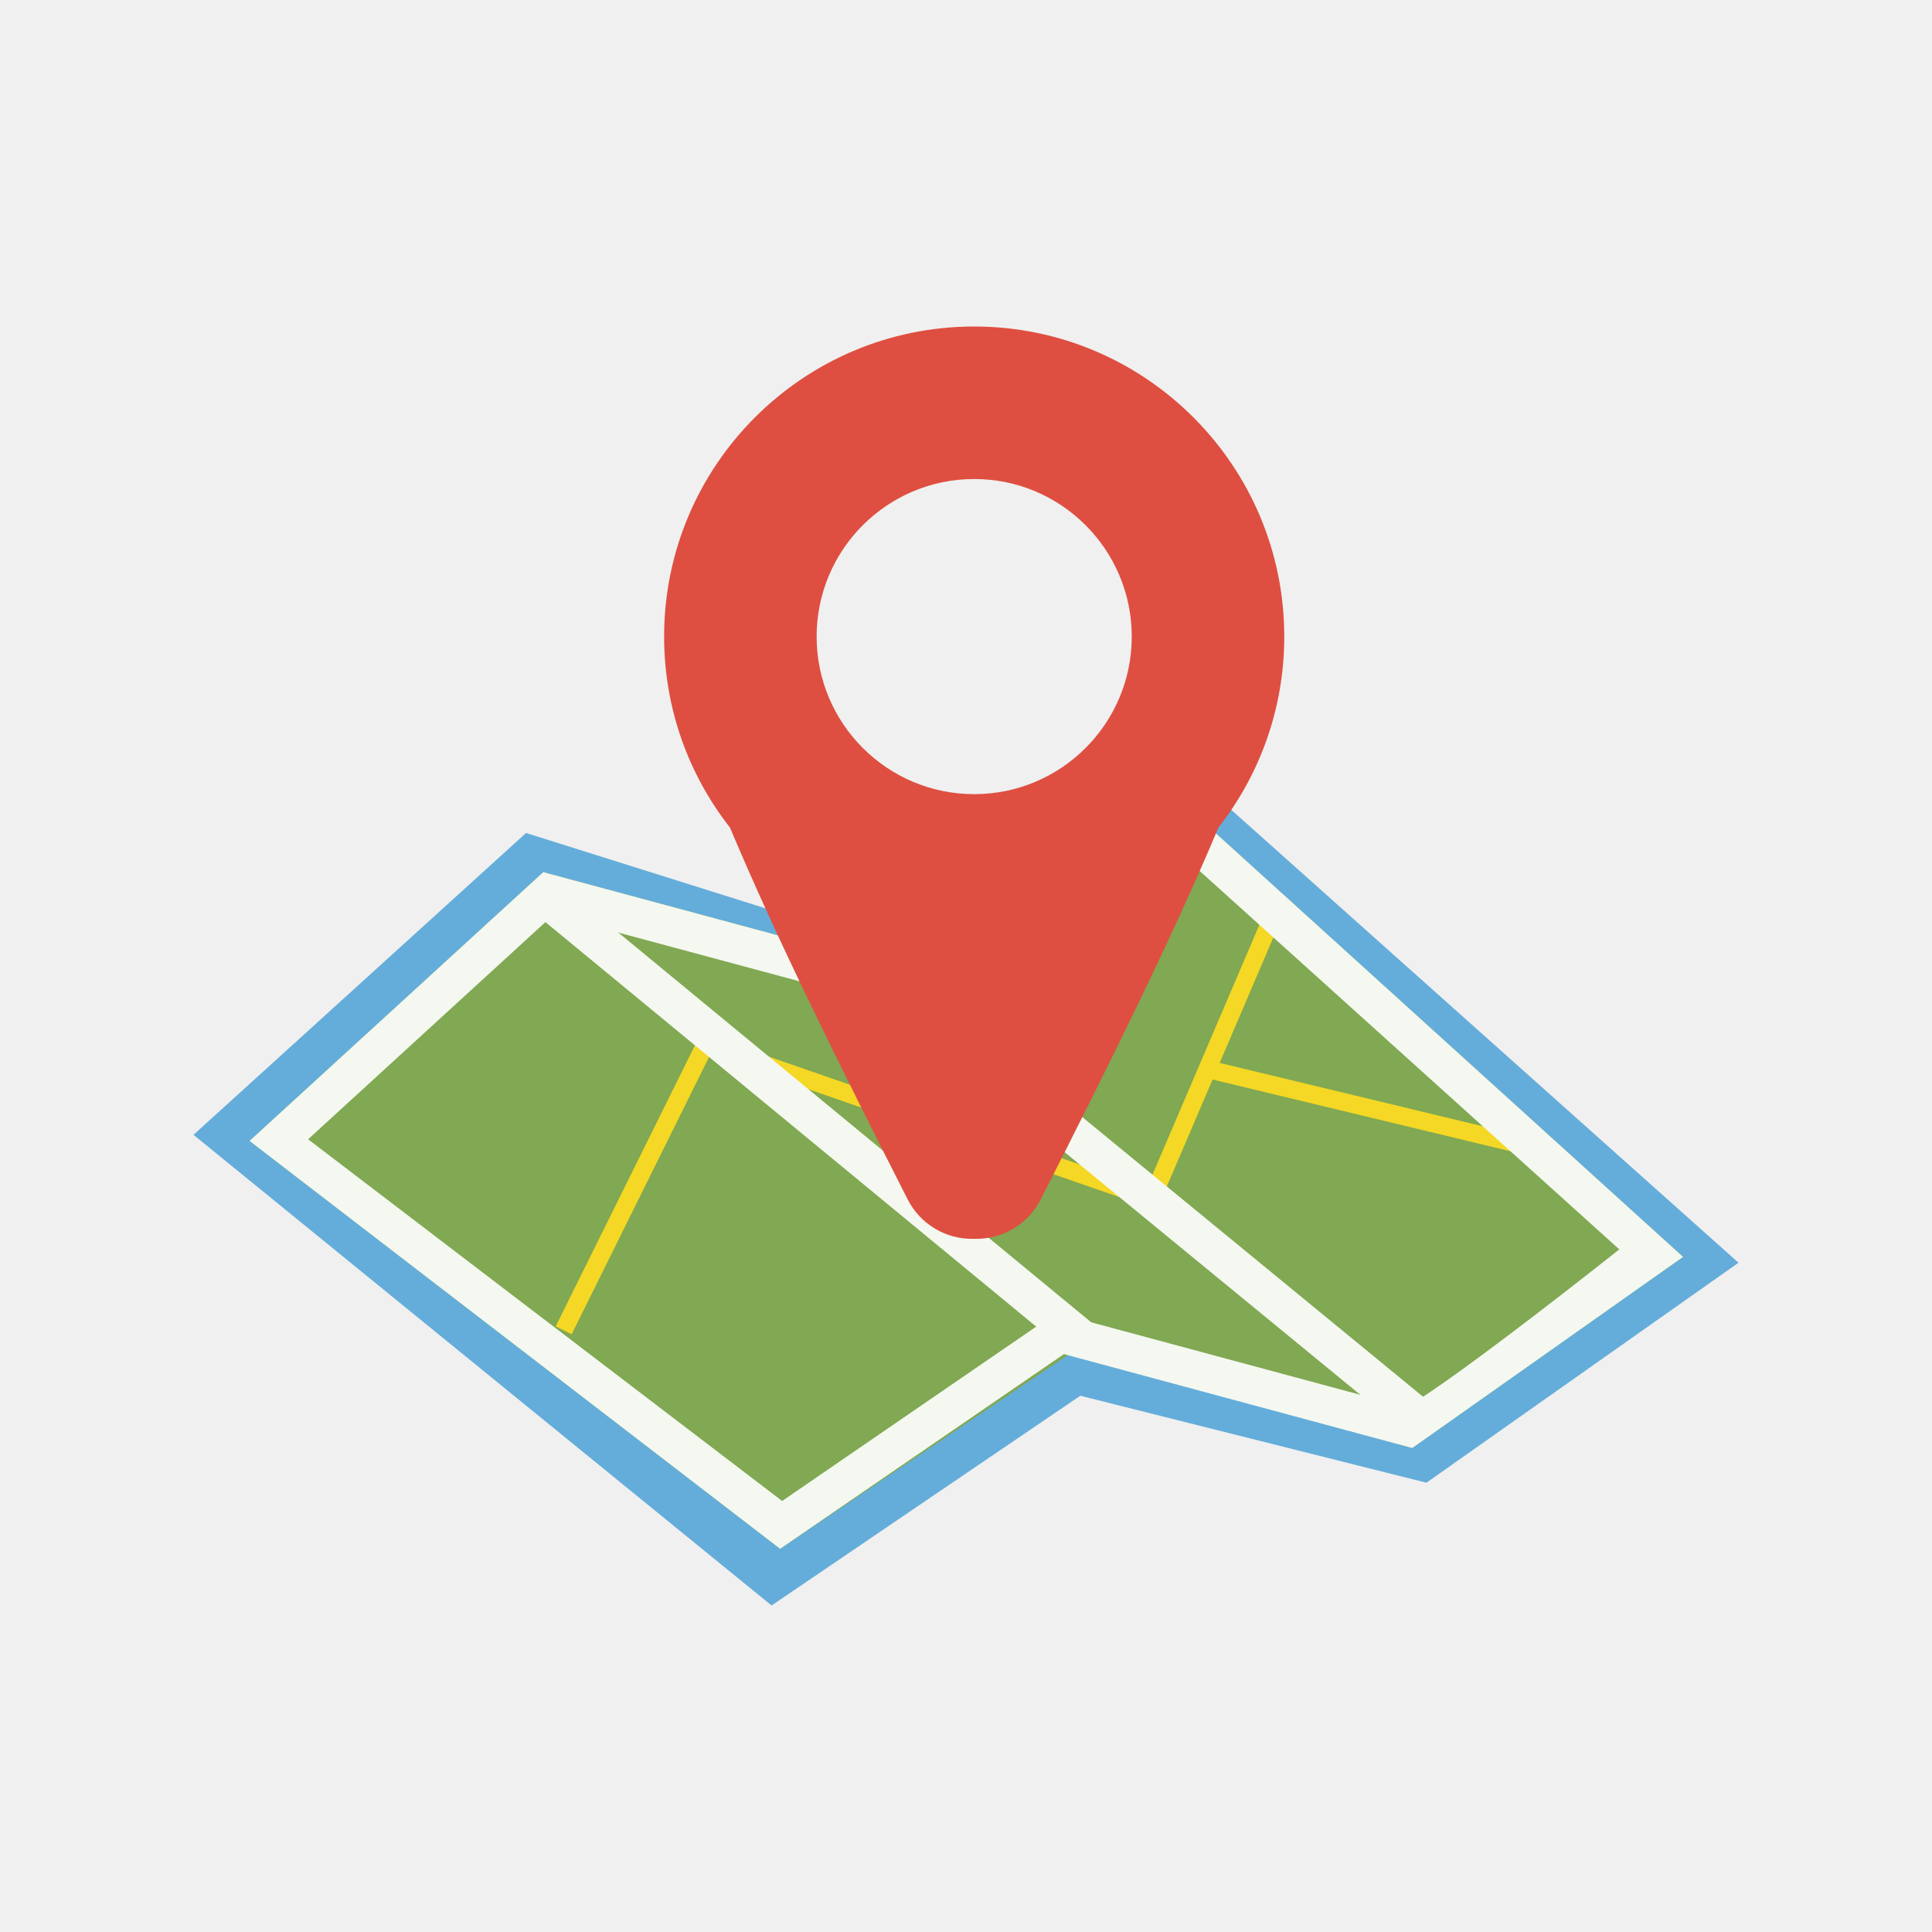
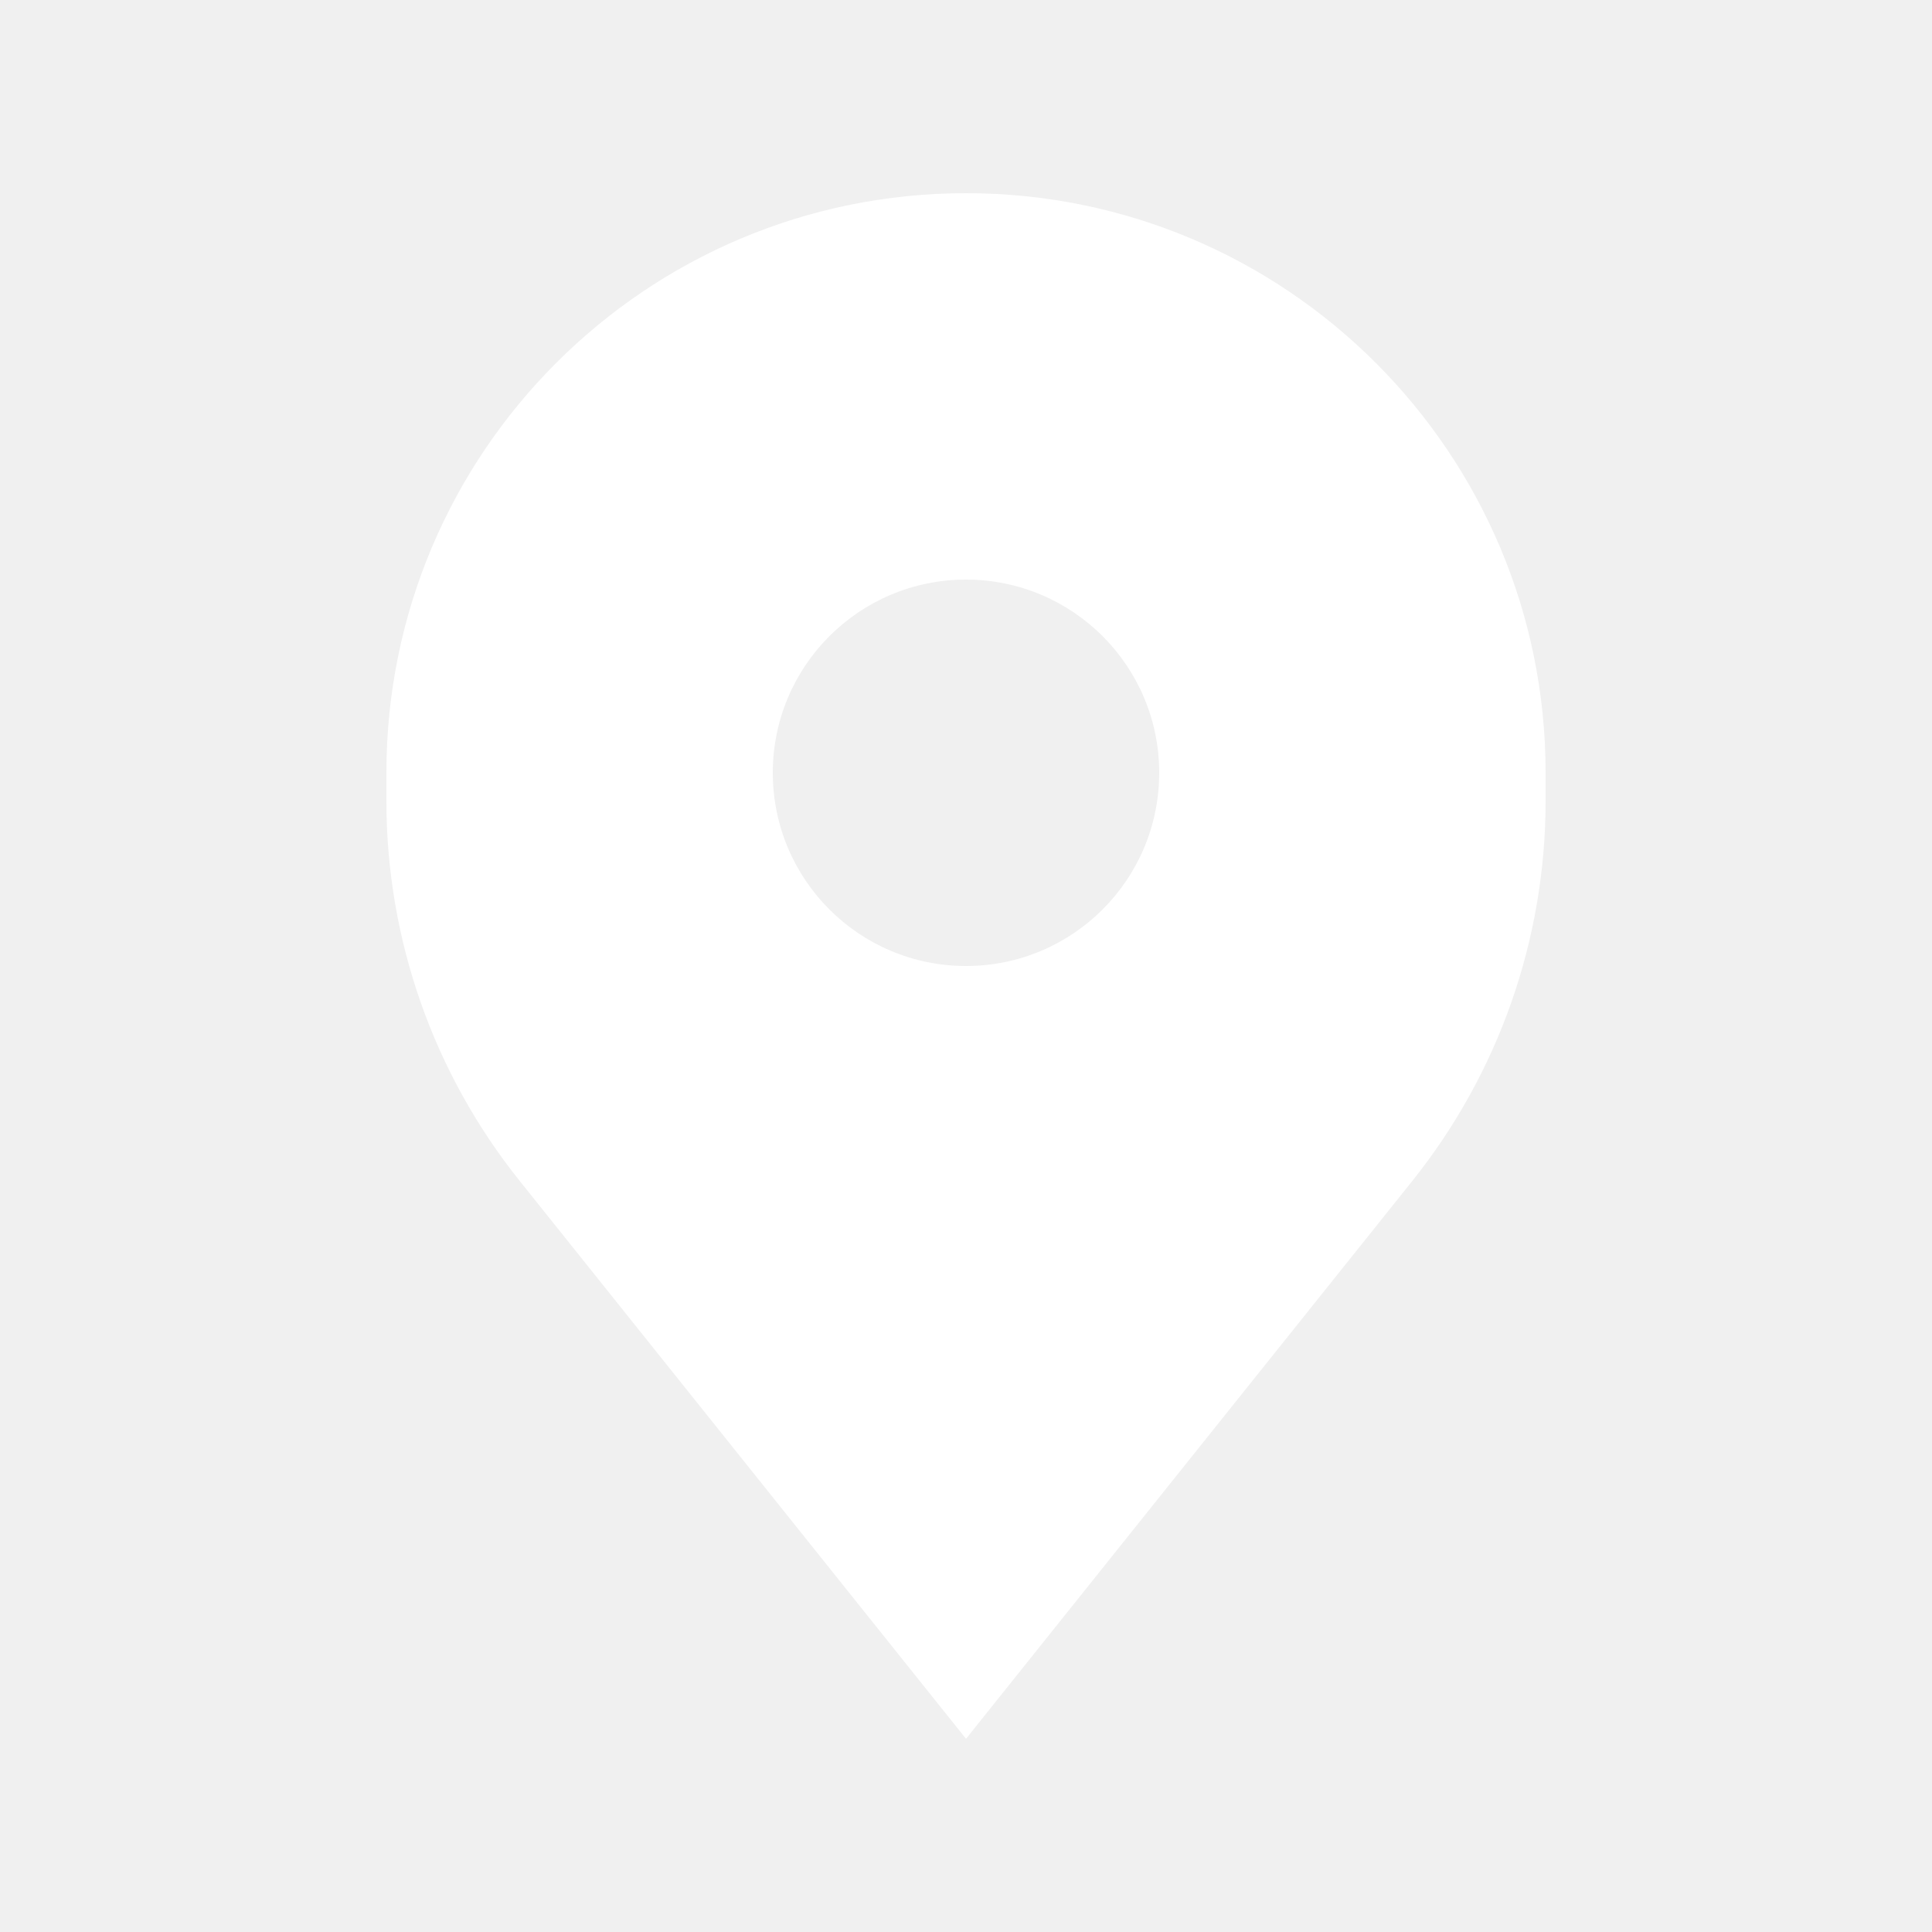
- <svg xmlns="http://www.w3.org/2000/svg" width="1000" zoomAndPan="magnify" viewBox="0 0 750 750" height="1000" preserveAspectRatio="xMidYMid meet" version="1.0">
-   <defs>
-     <clipPath id="95443a6a80">
-       <path d="M 75 289 L 675 289 L 675 623.25 L 75 623.25 Z M 75 289 " clip-rule="nonzero" />
-     </clipPath>
-     <clipPath id="42d1cf2011">
-       <path d="M 257 126.75 L 499 126.75 L 499 481 L 257 481 Z M 257 126.75 " clip-rule="nonzero" />
-     </clipPath>
-   </defs>
-   <g clip-path="url(#95443a6a80)">
-     <path fill="#64adda" d="M 75.109 440.539 L 204.203 323.367 L 331.305 363.359 L 450.465 289.816 L 674.887 490.191 L 553.738 575.59 L 419.379 541.828 L 299.531 623.254 Z M 75.109 440.539 " fill-opacity="1" fill-rule="evenodd" />
-   </g>
-   <path fill="#81a852" d="M 96.871 442.902 L 210.898 338.555 L 343.91 374.395 L 452.262 305.605 L 653.367 487.922 L 548.242 562.121 L 415.148 525.617 L 302.852 601.254 Z M 96.871 442.902 " fill-opacity="1" fill-rule="evenodd" />
-   <path fill="#f4d825" d="M 221.914 517.969 L 275.621 409.578 C 298.211 417.414 446 468.691 446 468.691 L 449.047 469.746 L 498.551 354.004 L 492.188 351.281 C 492.188 351.281 452.84 443.285 445.223 461.094 C 445.223 461.094 272.129 401.043 272.129 401.043 L 215.715 514.895 Z M 221.914 517.969 " fill-opacity="1" fill-rule="evenodd" />
-   <path fill="#f4d825" d="M 468.602 418.566 L 590.973 448.035 L 592.594 441.309 L 470.219 411.836 Z M 468.602 418.566 " fill-opacity="1" fill-rule="evenodd" />
-   <path fill="#f4f8f0" d="M 96.871 442.902 L 210.898 338.555 L 343.91 374.395 L 452.262 305.605 L 653.367 487.922 L 548.242 562.121 L 413.004 525.664 L 302.852 601.254 Z M 119.613 442.262 L 214.73 355.219 C 214.73 355.219 346.004 390.535 346.004 390.535 L 450.301 324.215 C 450.301 324.215 628.605 485.008 628.605 485.008 C 628.605 485.008 566.277 534.574 545.941 546.277 L 410.027 509.66 L 303.625 582.676 C 303.625 582.676 119.613 442.262 119.613 442.262 Z M 119.613 442.262 " fill-opacity="1" fill-rule="evenodd" />
-   <path fill="#f4f8f0" d="M 339.113 386.398 L 545.562 555.816 L 555.156 544.445 L 348.711 375.027 Z M 339.113 386.398 " fill-opacity="1" fill-rule="evenodd" />
-   <path fill="#f4f8f0" d="M 424.961 514.43 L 219.328 344.953 L 209.52 356.141 L 415.148 525.617 Z M 424.961 514.43 " fill-opacity="1" fill-rule="evenodd" />
-   <g clip-path="url(#42d1cf2011)">
-     <path fill="#de4f41" d="M 257.809 247.121 C 257.809 180.688 311.746 126.75 378.18 126.75 C 444.613 126.75 498.551 180.688 498.551 247.121 C 498.551 275.078 489 300.82 472.984 321.266 C 454.785 364.586 430.02 414.469 404.008 465.598 C 399.18 475.117 389.352 481.062 378.68 480.914 C 378.512 480.914 378.348 480.91 378.18 480.902 L 378.055 480.906 C 377.93 480.91 377.805 480.914 377.68 480.914 C 367.008 481.062 357.18 475.117 352.352 465.598 C 326.34 414.469 301.574 364.586 283.375 321.266 C 267.359 300.82 257.809 275.078 257.809 247.121 Z M 378.18 185.957 C 411.938 185.957 439.344 213.363 439.344 247.121 C 439.344 280.879 411.938 308.289 378.18 308.289 C 344.422 308.289 317.012 280.879 317.012 247.121 C 317.012 213.363 344.422 185.957 378.18 185.957 Z M 378.18 185.957 " fill-opacity="1" fill-rule="evenodd" />
-   </g>
+ <svg xmlns="http://www.w3.org/2000/svg" width="1000px" height="1000px" viewBox="-2 -2 20 20" fill="none">
+   <path clip-rule="evenodd" d="M2 6V6.293C2 7.722 2.486 9.108 3.379 10.224L8 16L12.621 10.224C13.514 9.108 14 7.722 14 6.293V6C14 2.686 11.314 0 8 0C4.686 0 2 2.686 2 6ZM8 8C9.105 8 10 7.105 10 6C10 4.895 9.105 4 8 4C6.895 4 6 4.895 6 6C6 7.105 6.895 8 8 8Z" fill="#ffffff" fill-rule="evenodd" />
</svg>
